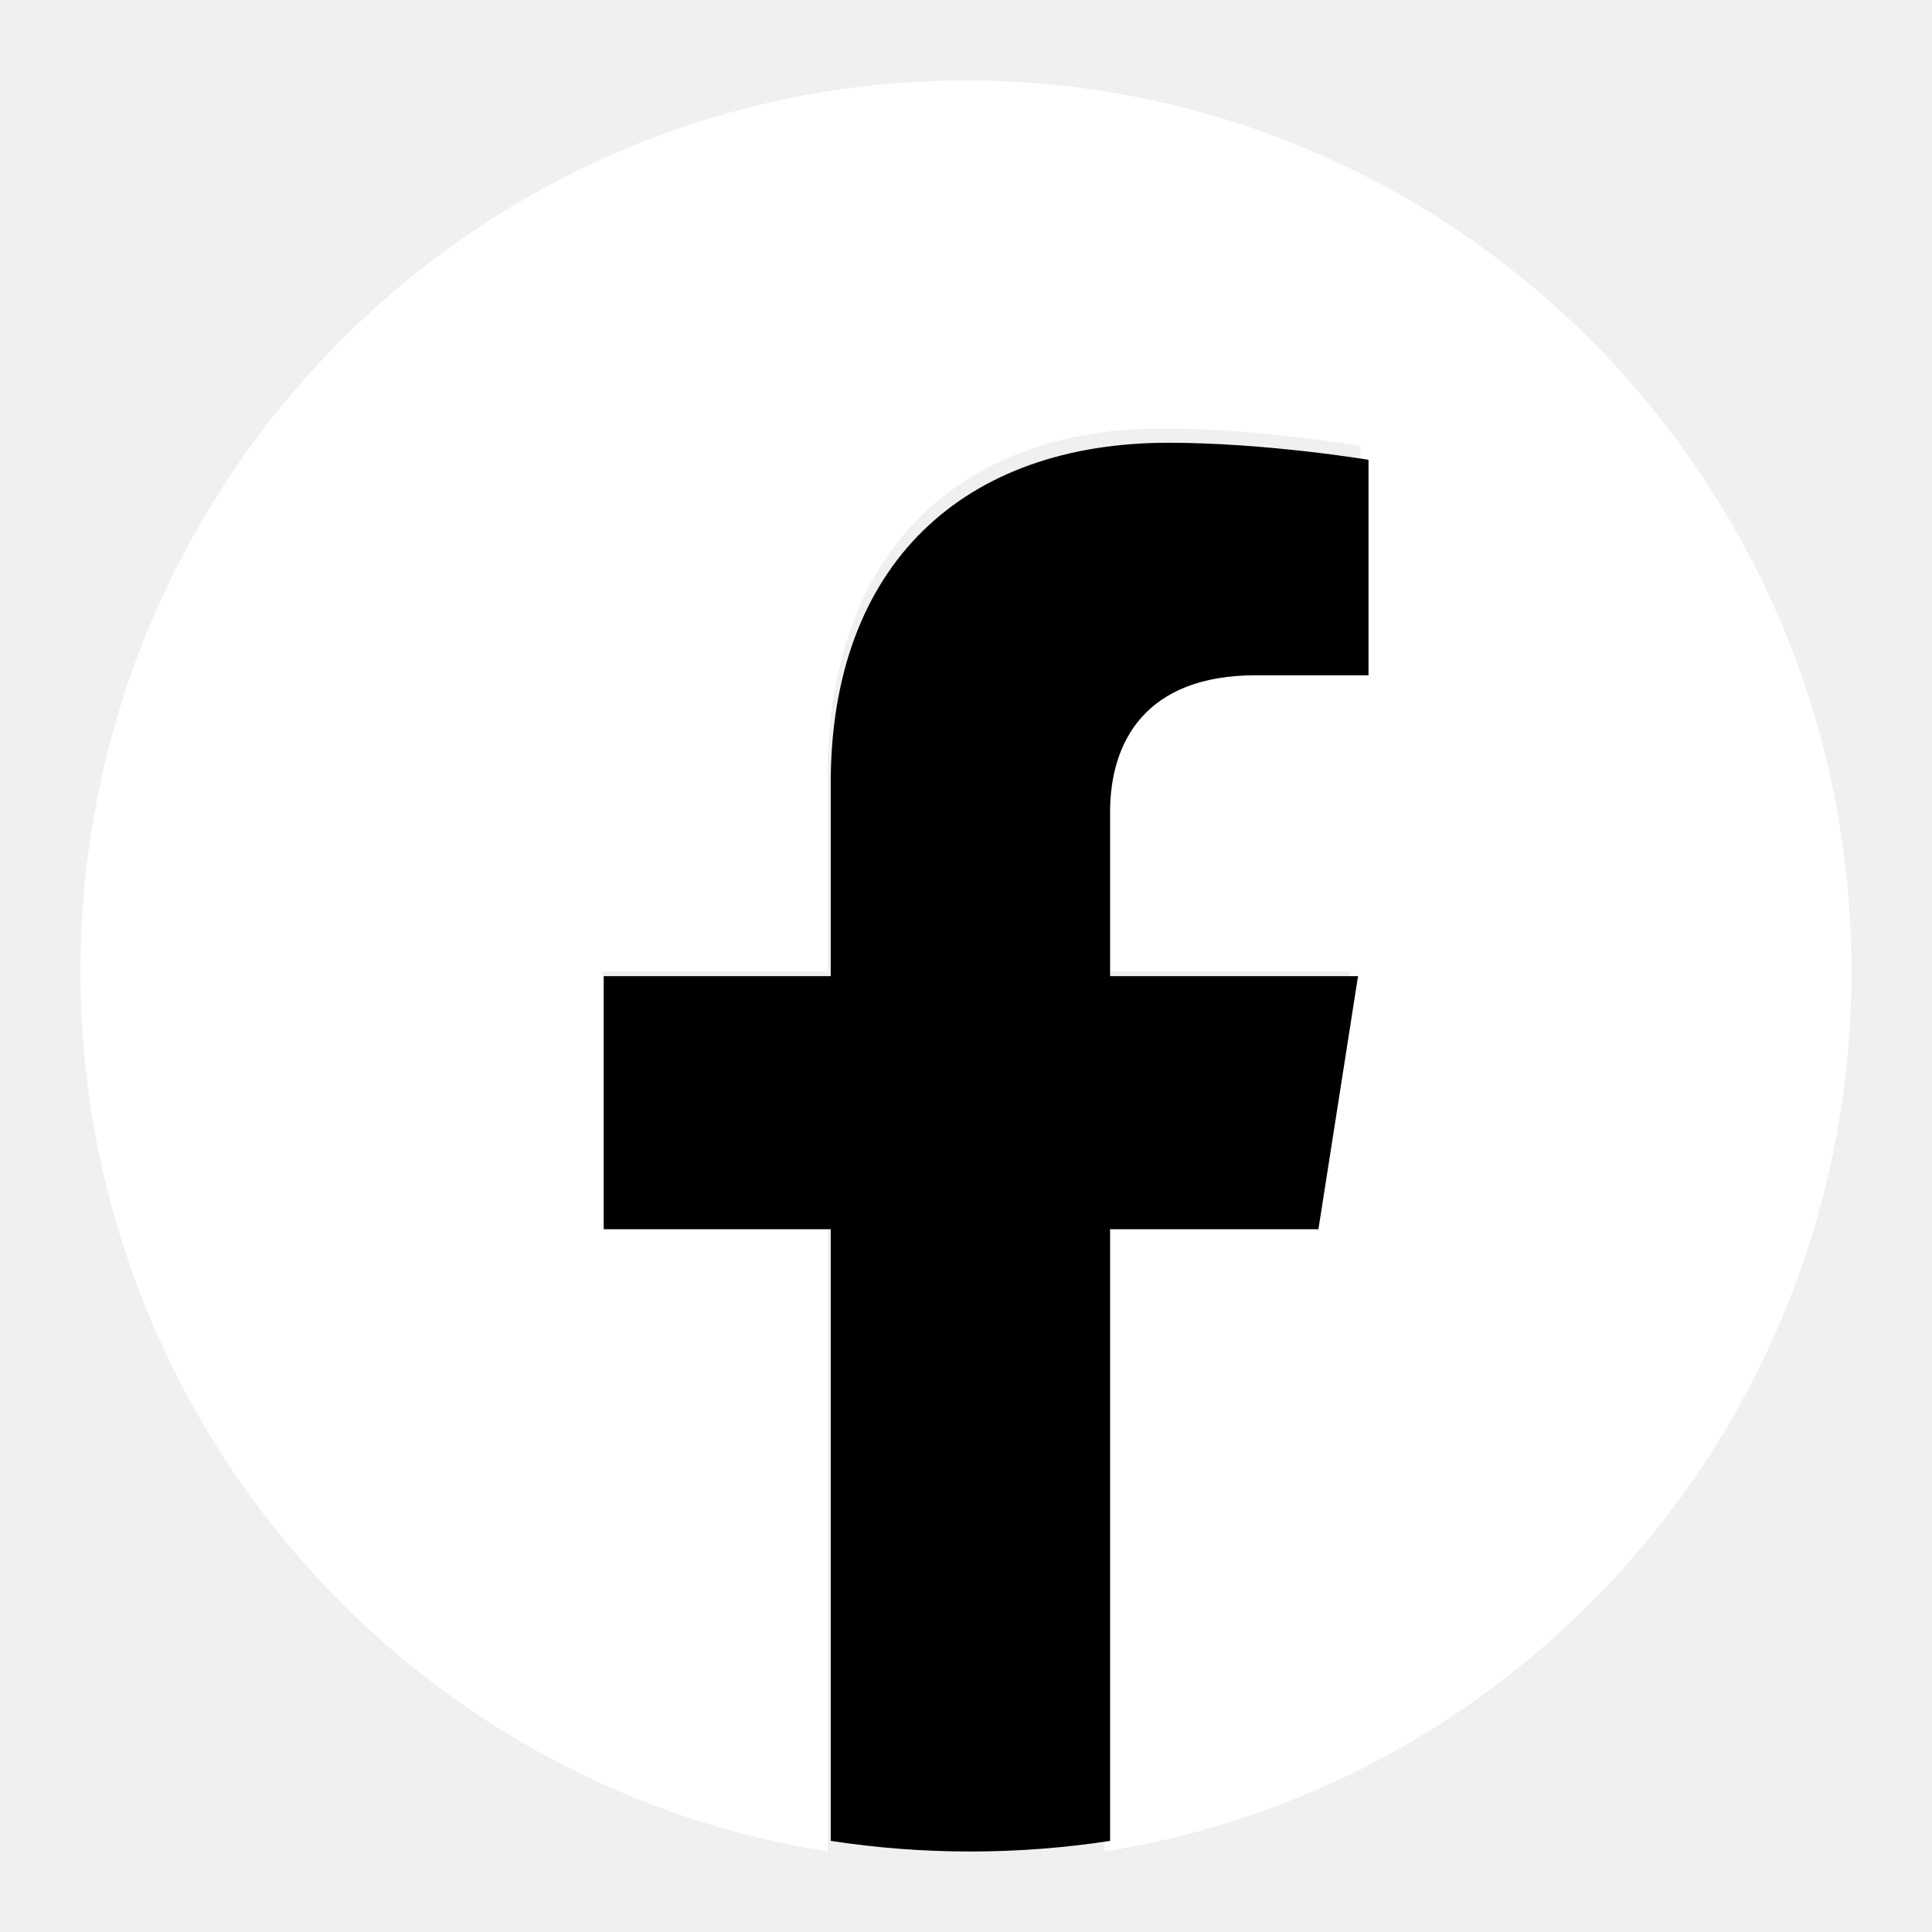
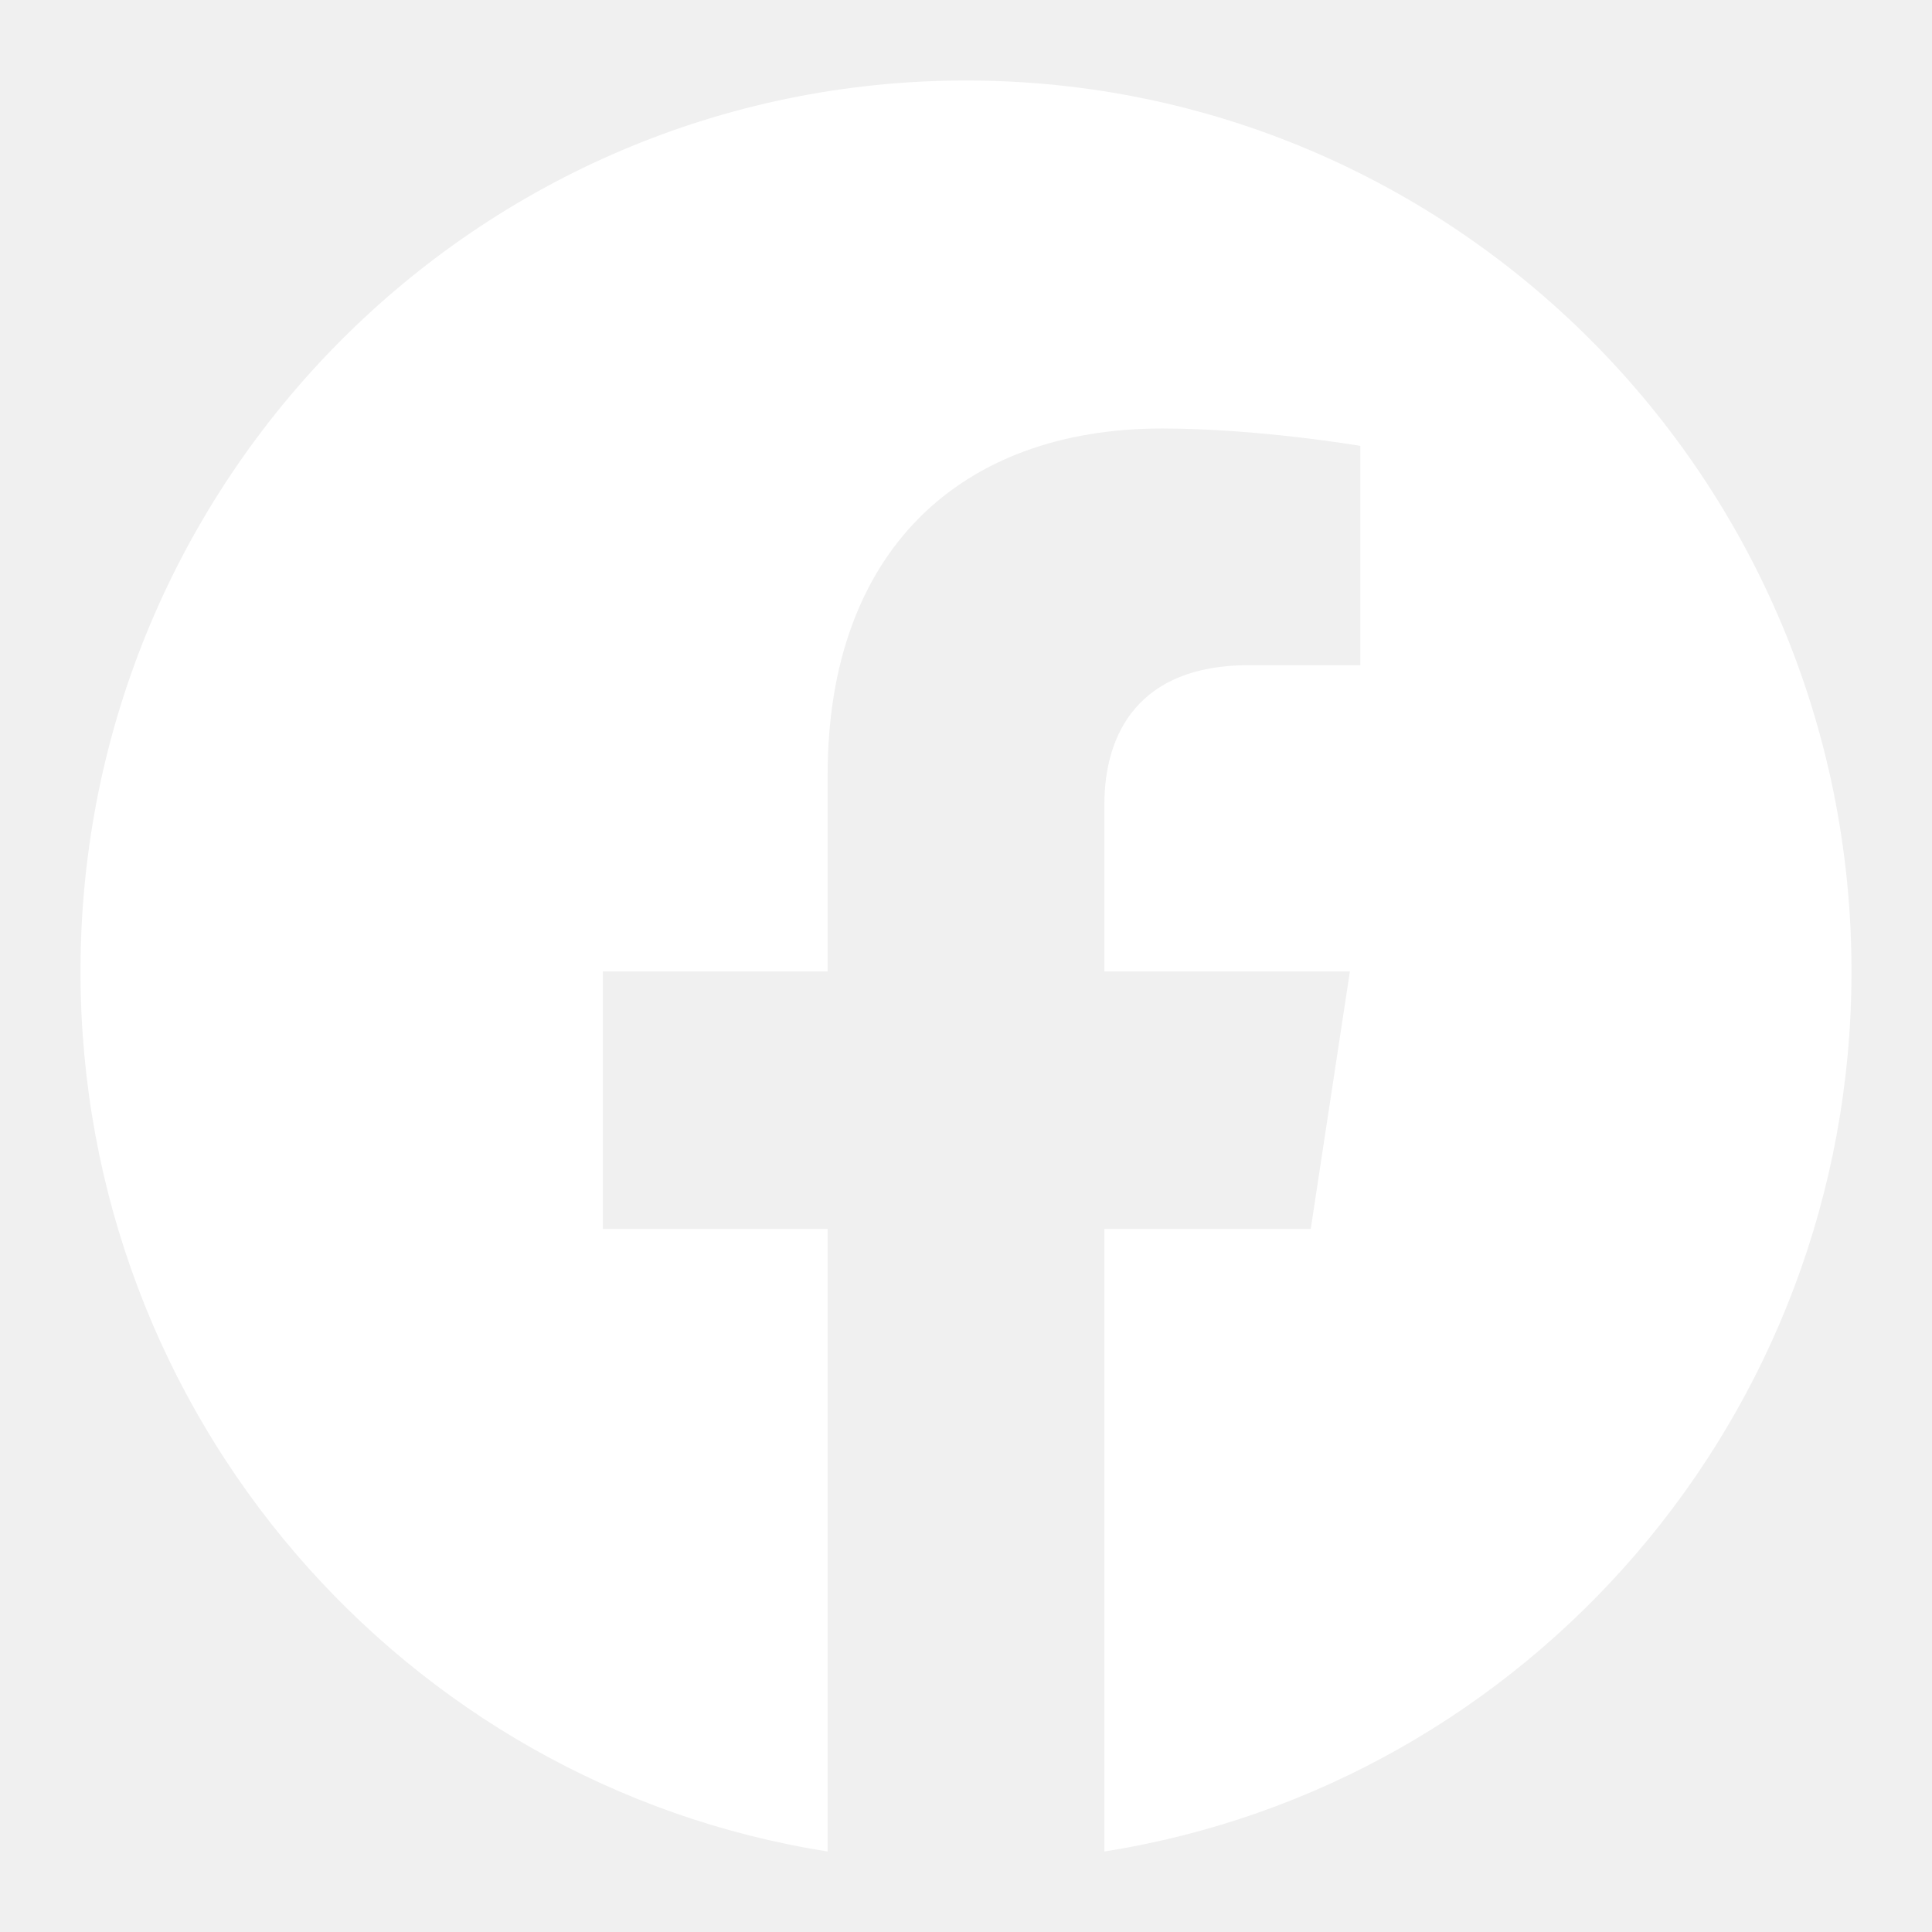
<svg xmlns="http://www.w3.org/2000/svg" width="48px" height="48px" viewBox="0 0 48 48" version="1.1">
-   <g id="EC/Icons/Social/2XL_48x48px/Icon-Facebook/Negative" stroke="none" stroke-width="1" fill="none" fill-rule="evenodd">
+   <g id="EC/Icons/Social/2XL_48x48px/Icon-Facebook/Cutout" stroke="none" stroke-width="1" fill="none" fill-rule="evenodd">
    <path d="M46,24.134 C46,11.911 36.151,2 24,2 C11.851,2 2,11.911 2,24.134 C2,35.182 10.045,44.339 20.562,46 L20.562,30.532 L14.977,30.532 L14.977,24.134 L20.562,24.134 L20.562,19.258 C20.562,13.71 23.847,10.646 28.872,10.646 C31.279,10.646 33.797,11.078 33.797,11.078 L33.797,16.526 L31.022,16.526 C28.29,16.526 27.438,18.231 27.438,19.983 L27.438,24.134 L33.538,24.134 L32.565,30.532 L27.438,30.532 L27.438,46 C37.955,44.339 46,35.182 46,24.134" id="Fill-1" fill="#FFFFFF" />
-     <path d="M32.756,30.539 L33.74,24.252 L27.58,24.252 L27.58,20.173 C27.58,18.453 28.442,16.777 31.2,16.777 L34,16.777 L34,11.424 C34,11.424 31.458,11 29.028,11 C23.955,11 20.639,14.011 20.639,19.461 L20.639,24.252 L15,24.252 L15,30.539 L20.639,30.539 L20.639,45.736 C21.77,45.91 22.929,46 24.109,46 C25.291,46 26.45,45.91 27.58,45.736 L27.58,30.539 L32.756,30.539 Z" id="Fill-3" fill="#000000" />
  </g>
</svg>
